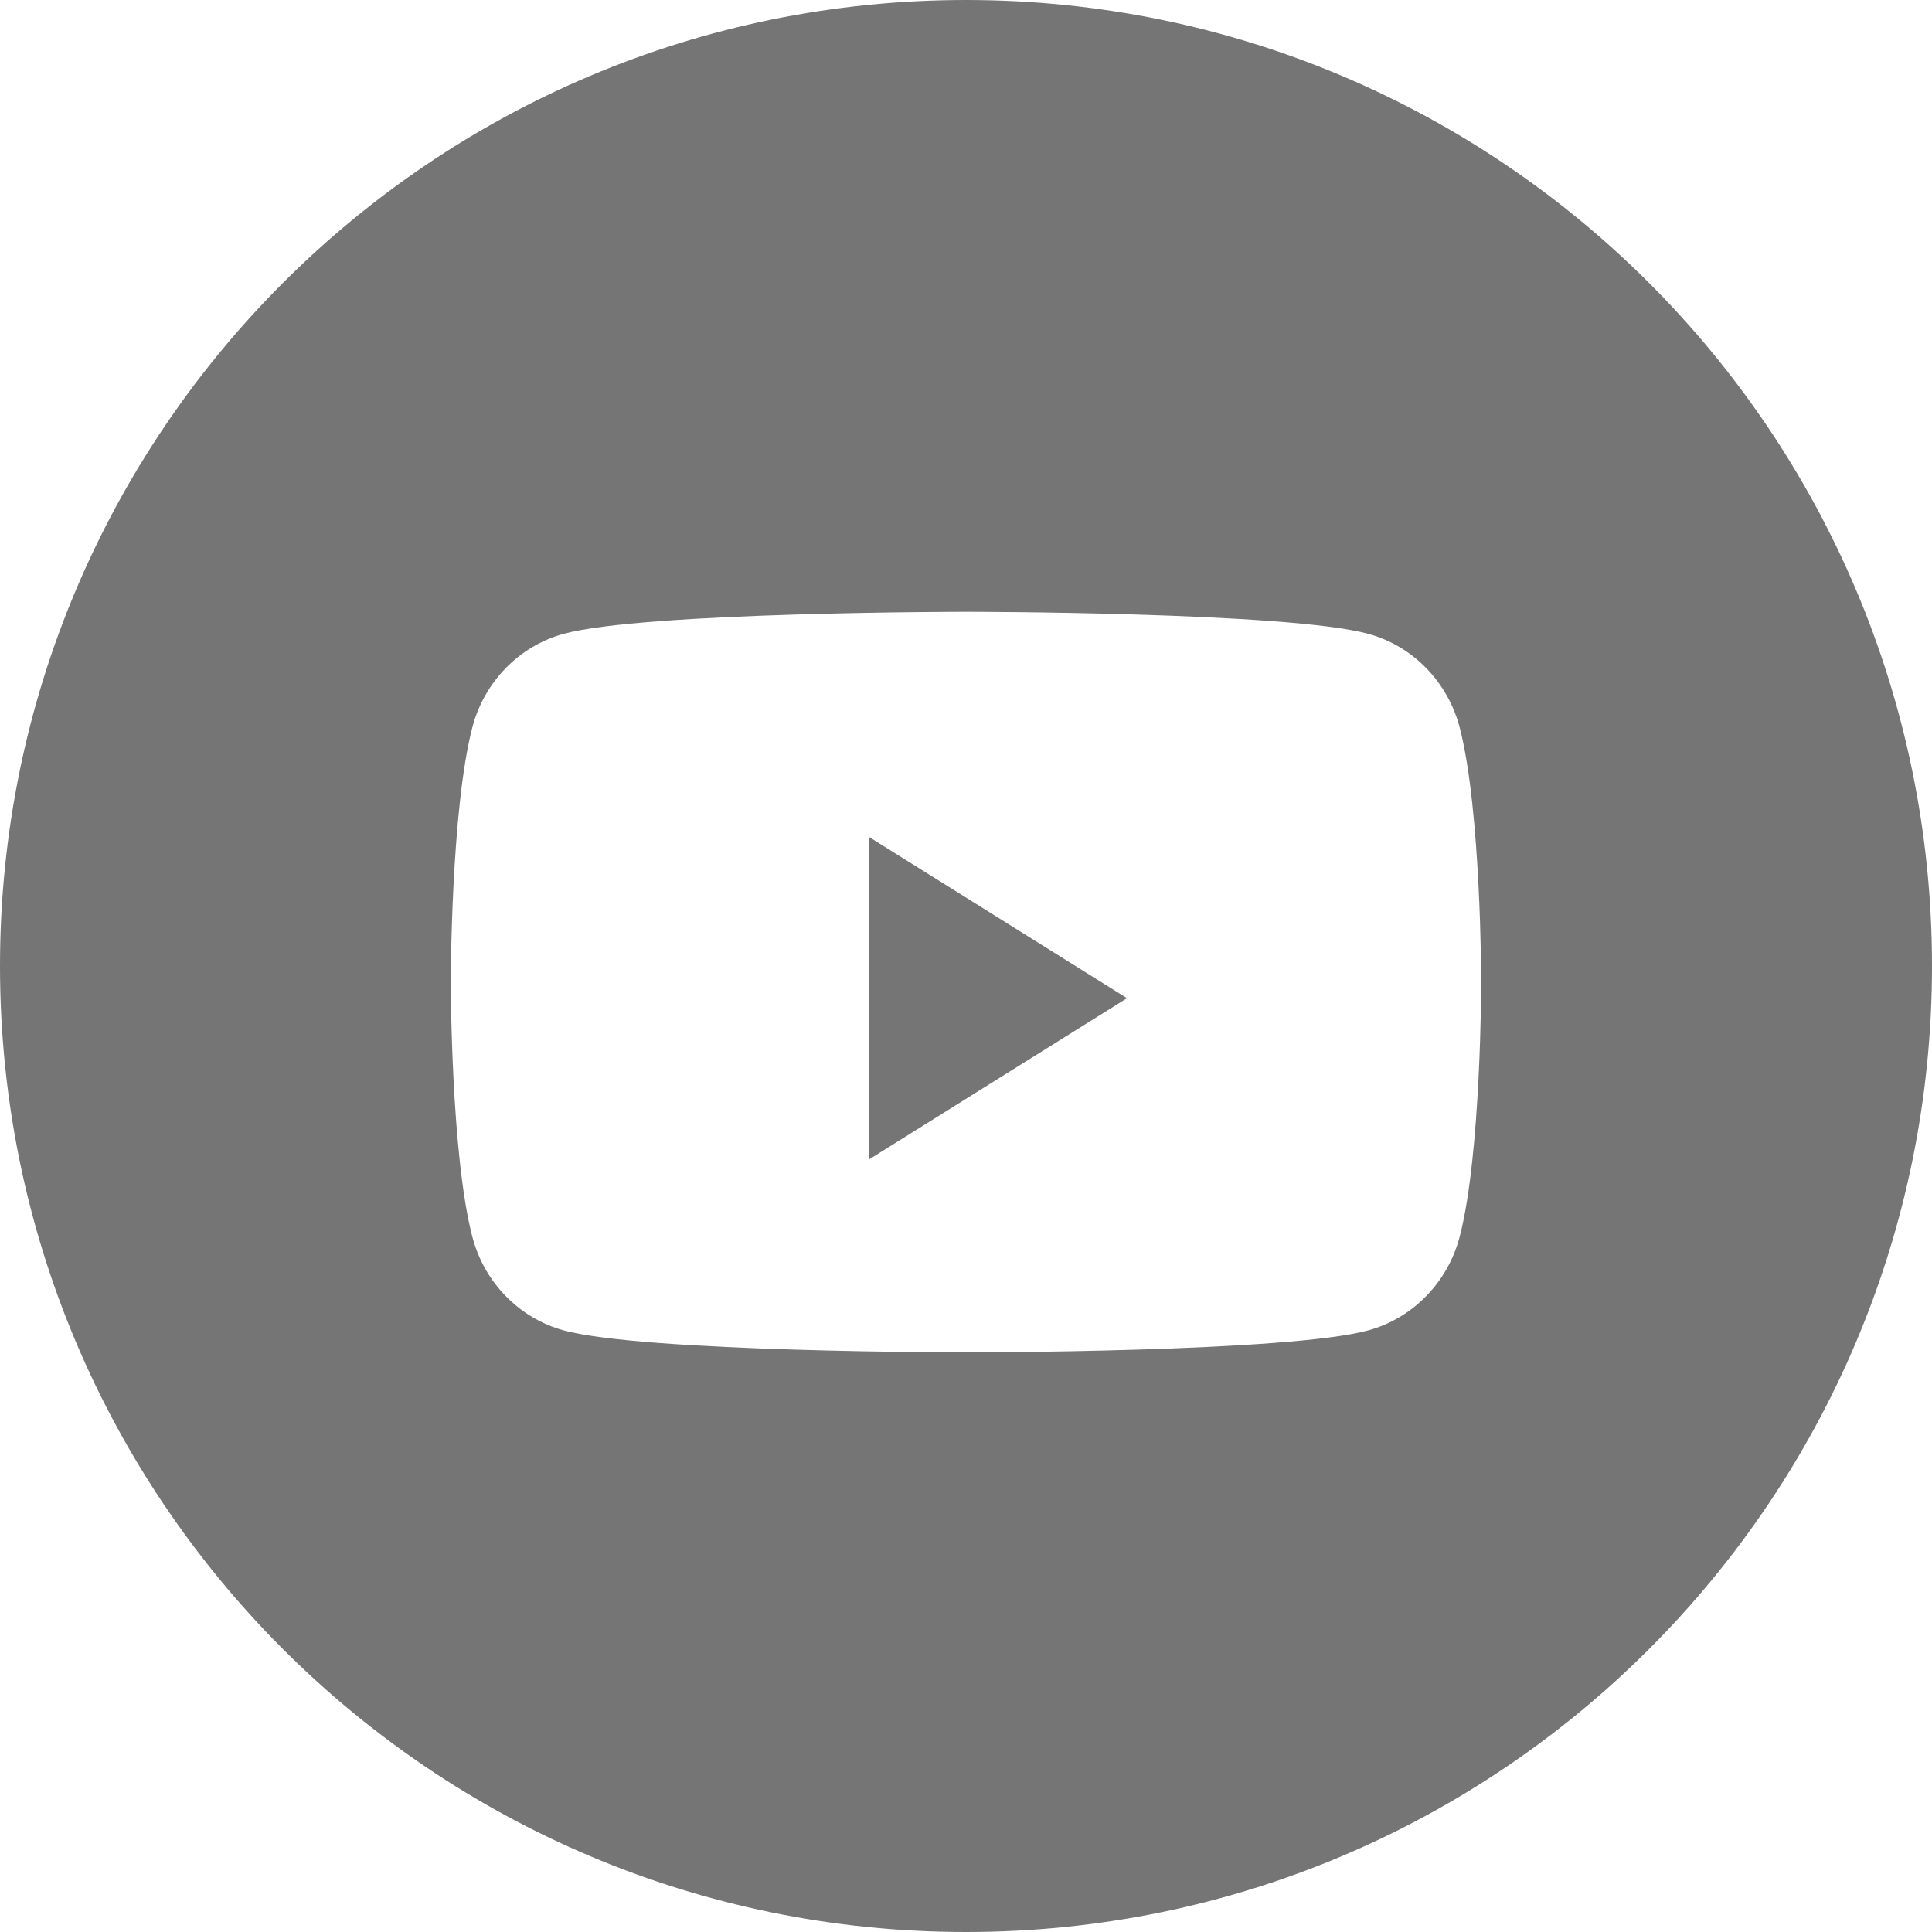
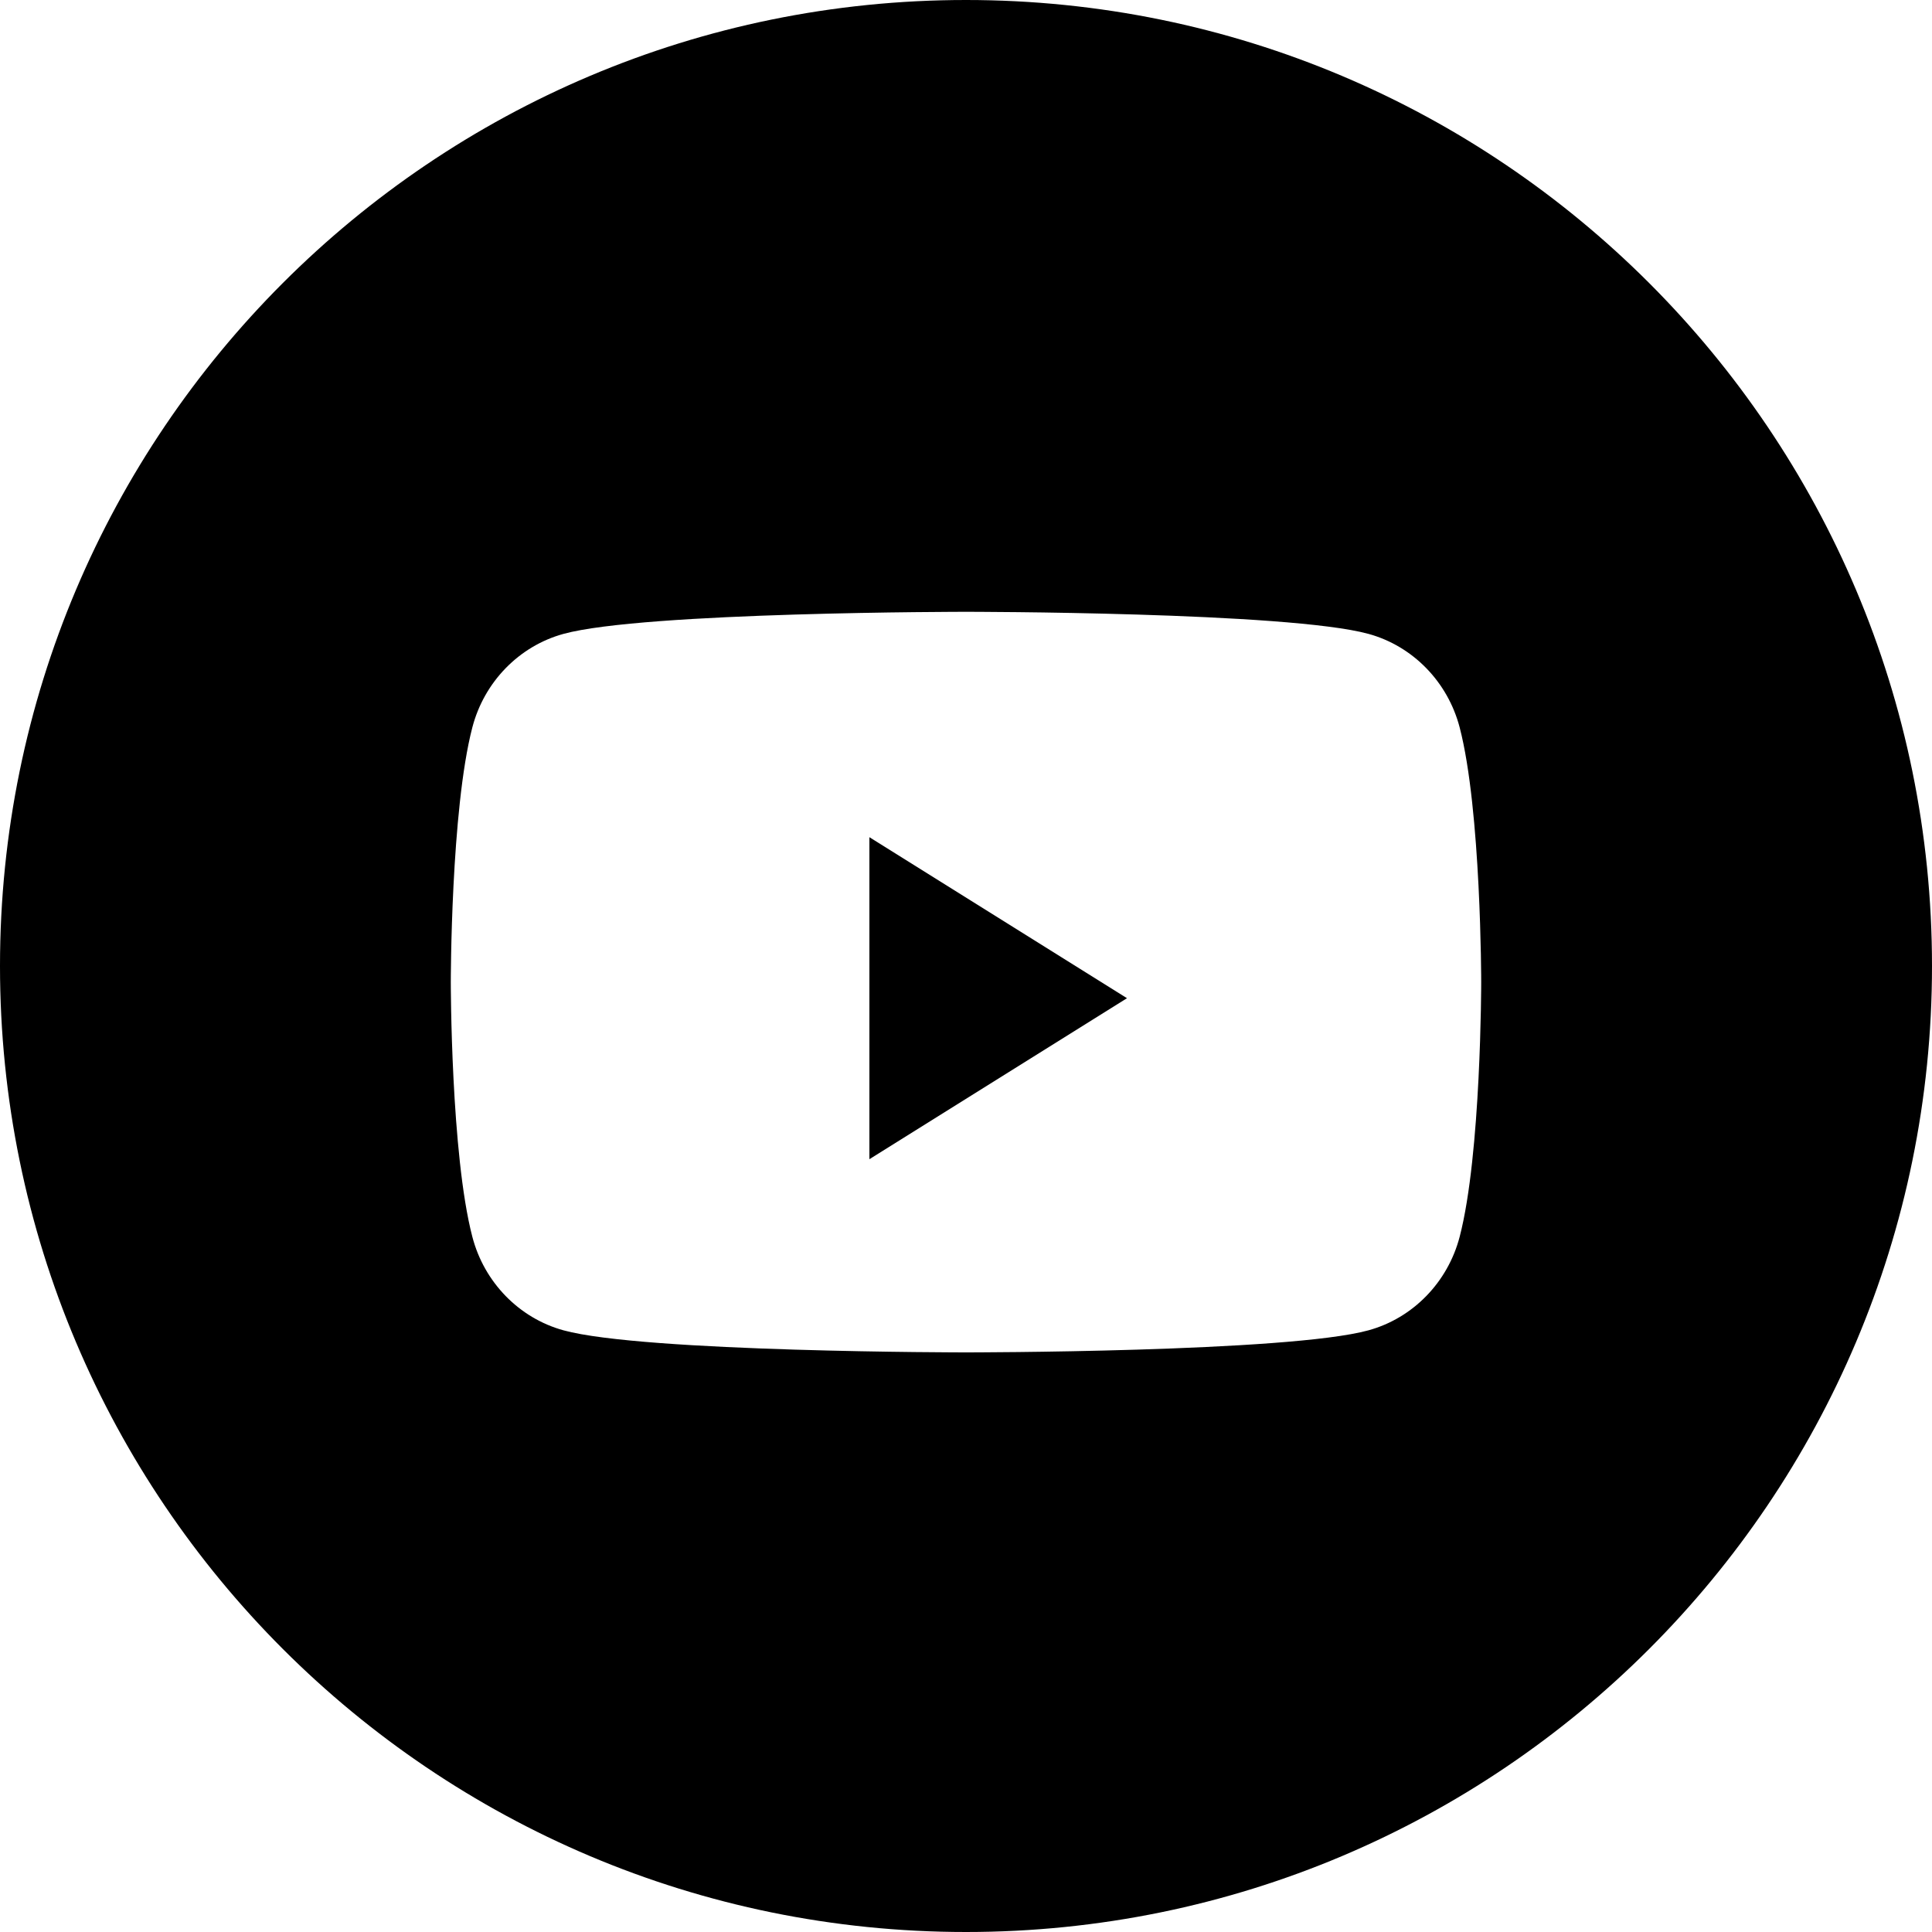
<svg xmlns="http://www.w3.org/2000/svg" width="48" height="48" viewBox="0 0 48 48" fill="none">
-   <g opacity="0.54">
+   <g opacity="1">
    <path fill-rule="evenodd" clip-rule="evenodd" d="M24 0C10.745 0 0 10.745 0 24C0 37.255 10.745 48 24 48C37.255 48 48 37.255 48 24C48 10.745 37.255 0 24 0ZM34.001 15.749C35.103 16.052 35.97 16.942 36.265 18.073C36.8 20.123 36.8 24.4 36.8 24.4C36.8 24.4 36.8 28.677 36.265 30.727C35.97 31.858 35.103 32.748 34.001 33.051C32.005 33.6 24 33.6 24 33.6C24 33.6 15.994 33.6 13.998 33.051C12.896 32.748 12.029 31.858 11.735 30.727C11.2 28.677 11.2 24.4 11.2 24.4C11.2 24.4 11.2 20.123 11.735 18.073C12.029 16.942 12.896 16.052 13.998 15.749C15.994 15.2 24 15.2 24 15.2C24 15.2 32.005 15.2 34.001 15.749Z" fill="black" />
    <path d="M21.6 28.8V20.8L28 24.8L21.6 28.8Z" fill="black" />
  </g>
</svg>
